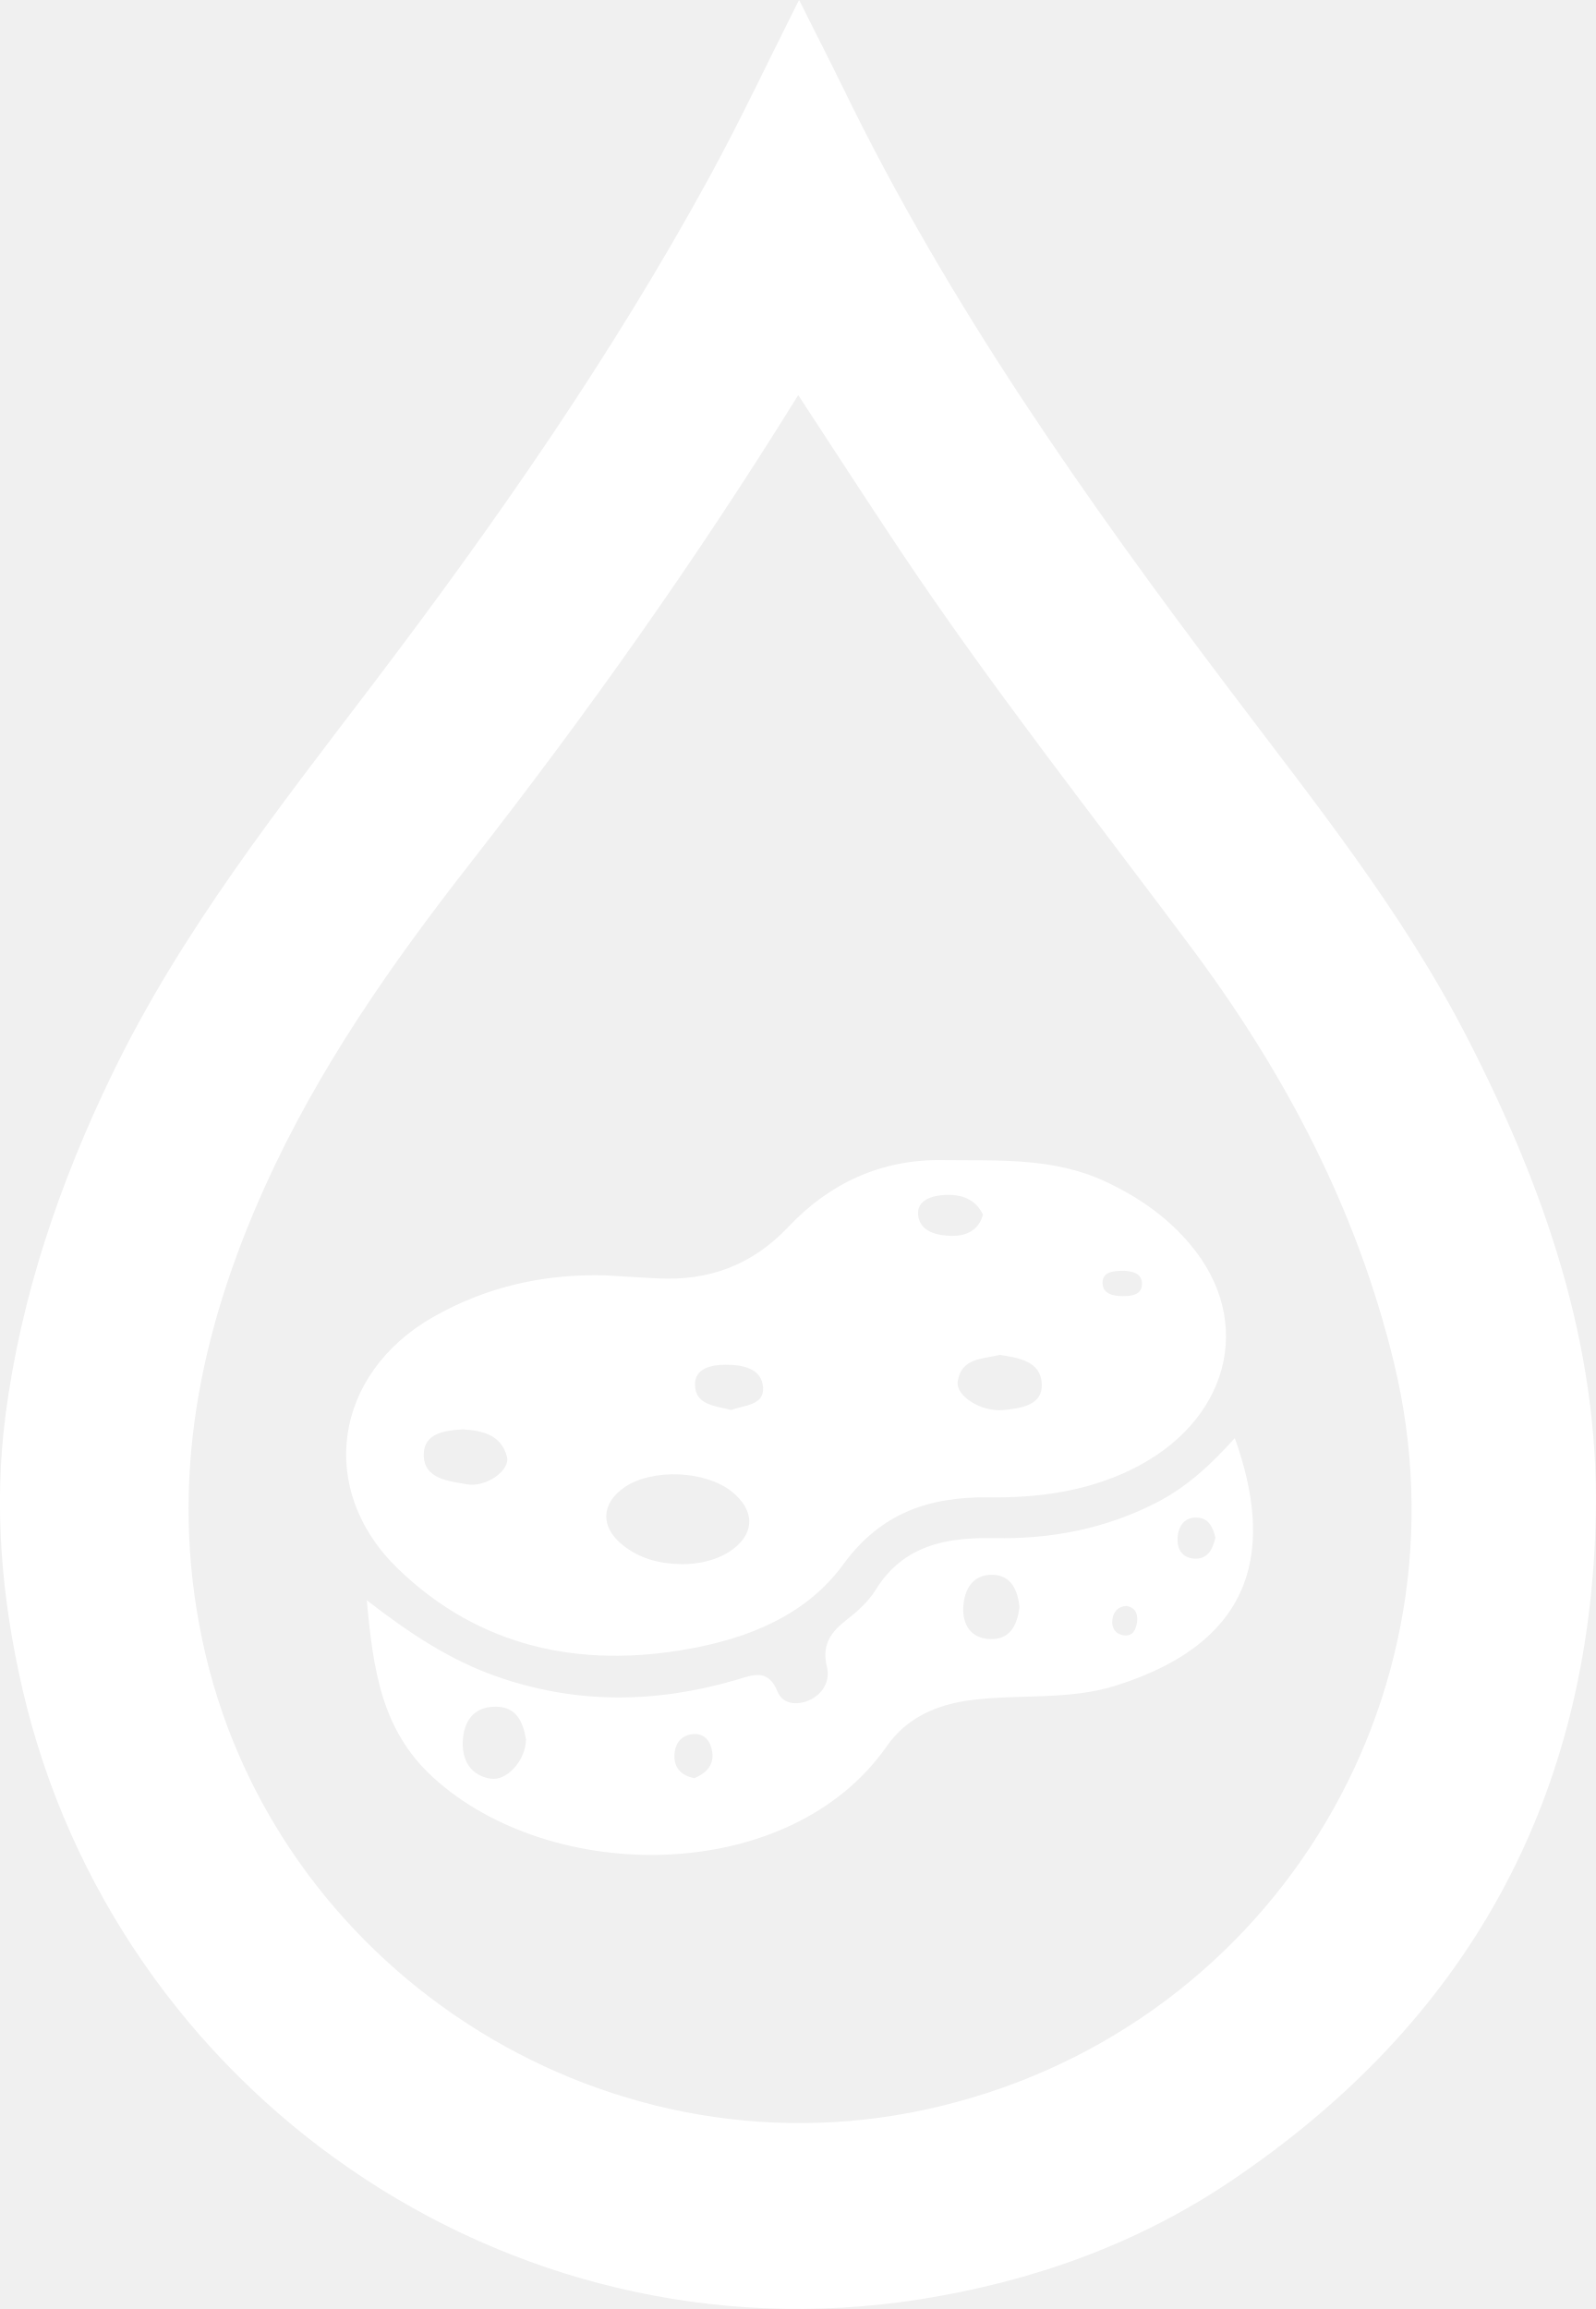
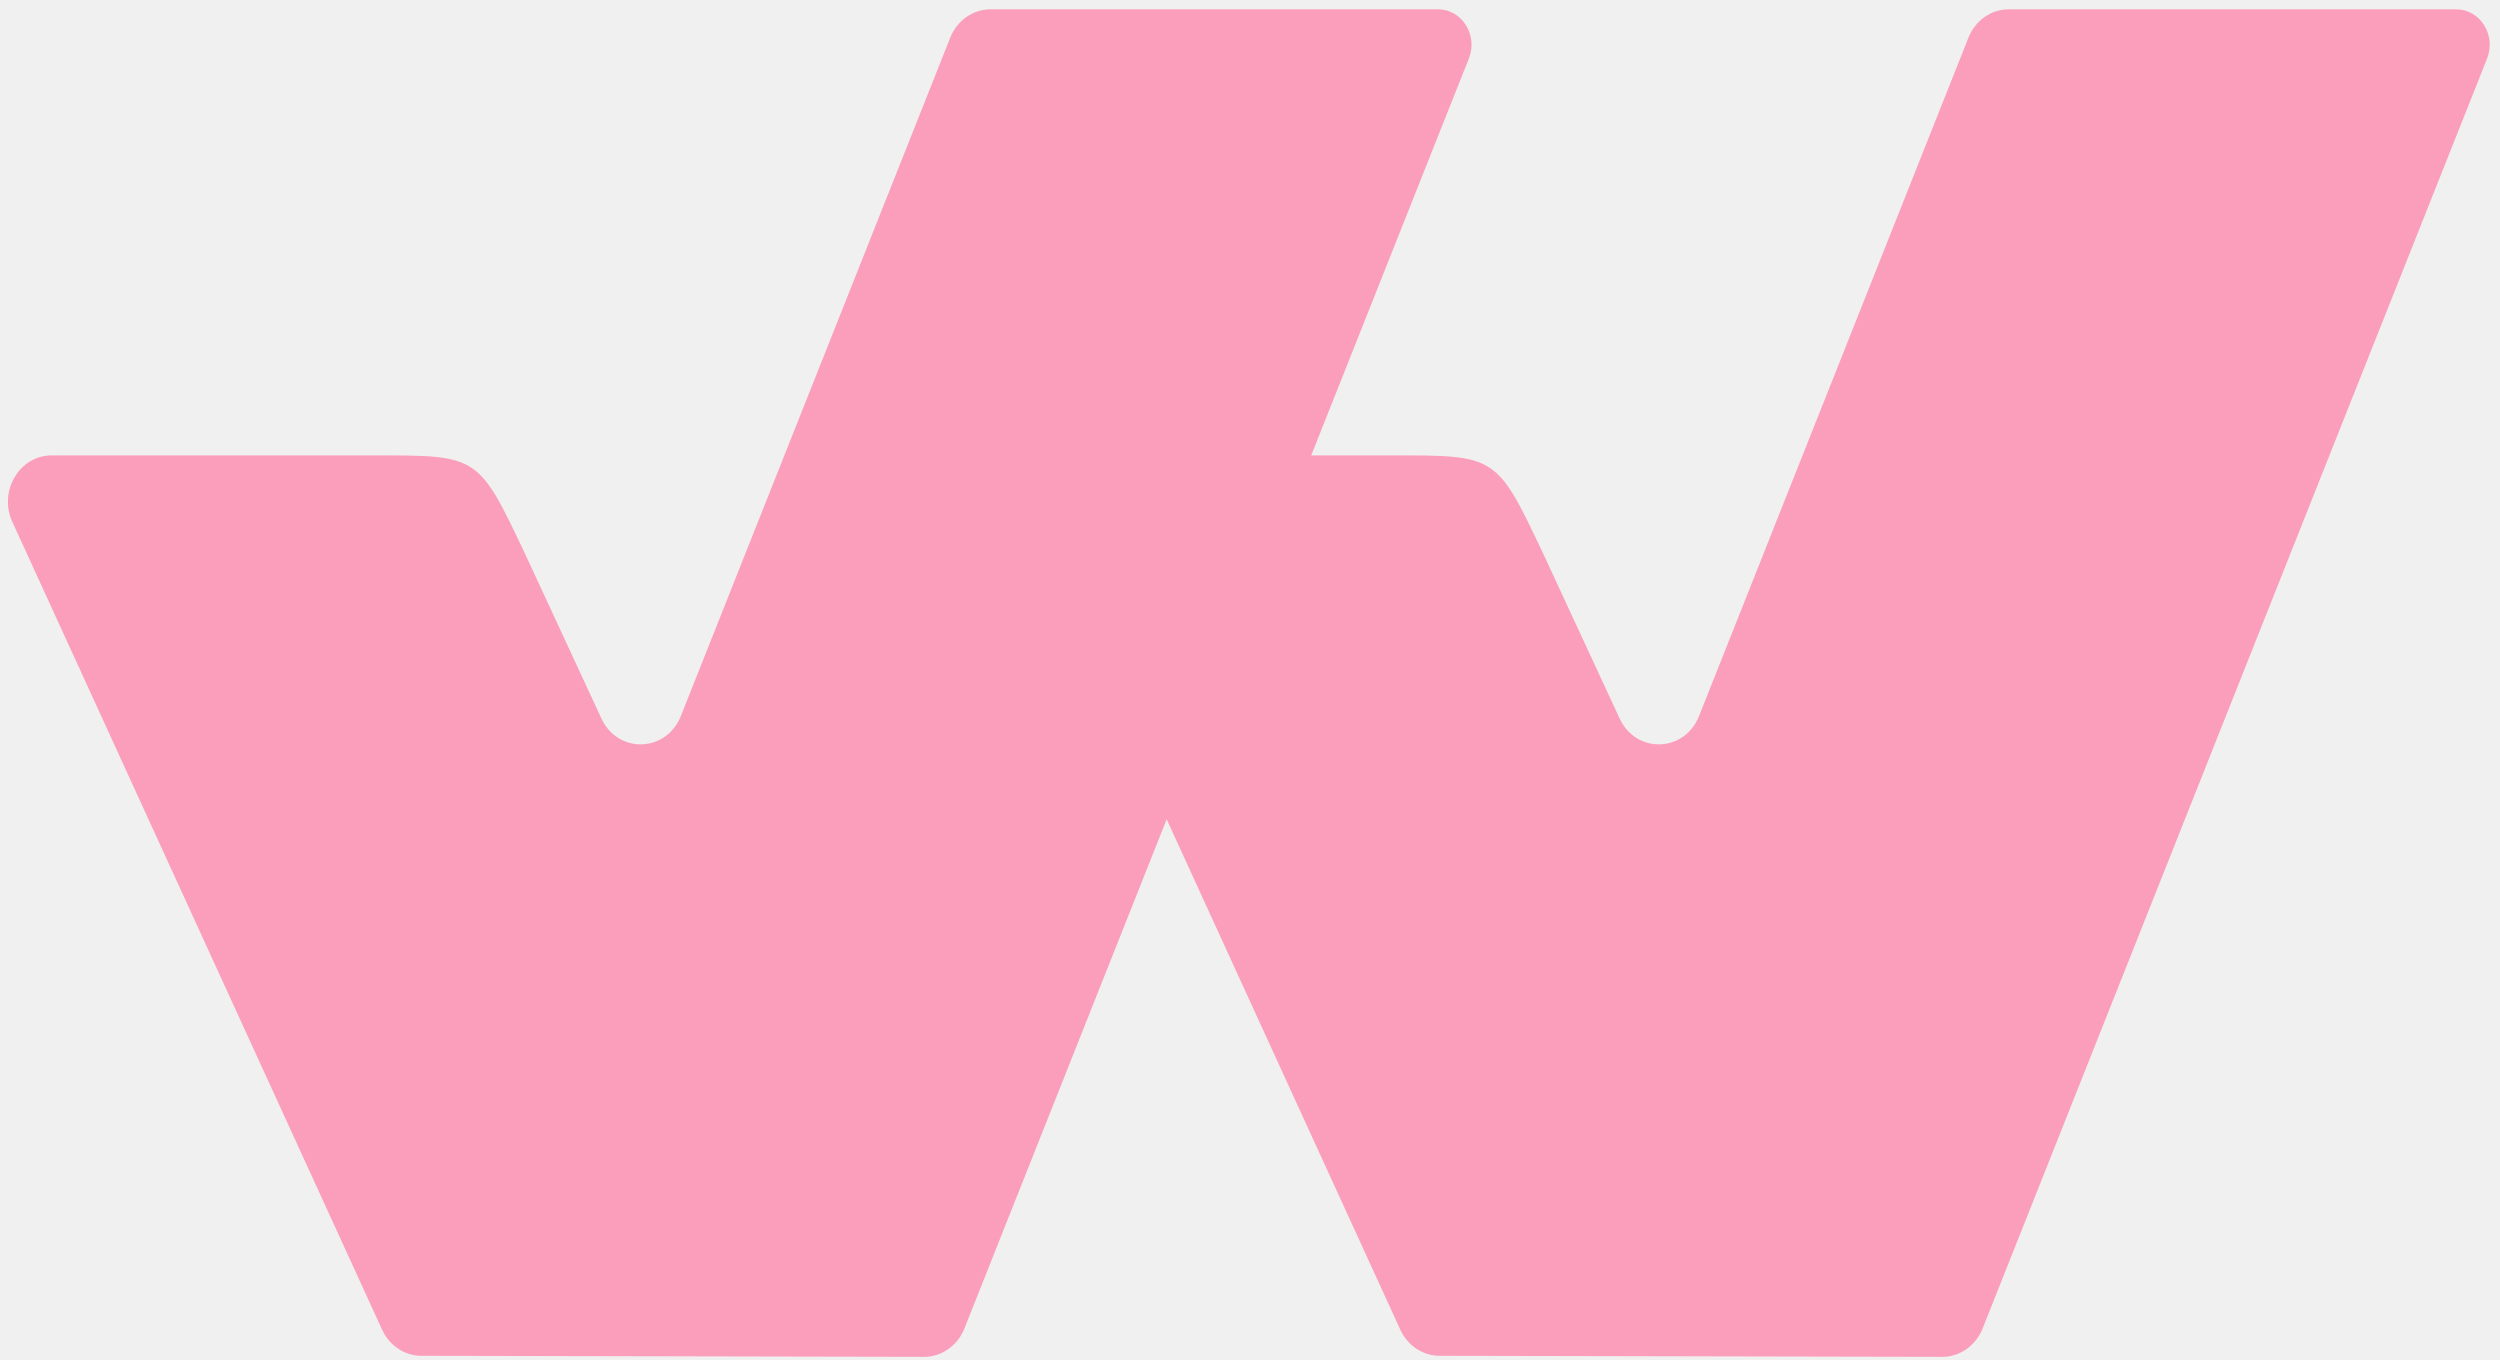
- <svg xmlns="http://www.w3.org/2000/svg" width="141" height="204" viewBox="0 0 141 204" fill="none">
-   <g id="Isolation_Mode" clip-path="url(#clip0_598_8639)">
-     <g id="g268">
-       <path id="path270" d="M70.522 34.908C61.513 49.446 51.853 63.07 41.556 76.252C34.562 85.202 28.096 94.439 23.405 104.844C17.622 117.663 14.902 130.823 17.876 144.921C23.944 173.711 52.911 192.614 81.745 186.387C111.802 179.895 130.394 150.223 123.146 120.363C119.875 106.872 113.553 94.869 105.337 83.836C96.647 72.174 87.627 60.755 79.542 48.653C76.569 44.188 73.65 39.691 70.522 34.908ZM70.599 0C71.998 2.8 73.298 5.335 74.553 7.903C83.805 26.928 95.931 44.111 108.619 60.92C116.12 70.862 123.928 80.562 129.645 91.716C136.429 104.943 141.286 118.754 140.989 133.811C140.493 159.007 129.59 178.704 108.685 192.736C100.381 198.313 91.129 201.597 81.228 203.152C44.683 208.894 10.188 184.733 1.983 149.22C0.132 141.217 -0.562 133.094 0.485 125.059C1.85 114.522 5.265 104.491 9.924 94.869C16.036 82.248 24.66 71.358 33.064 60.292C43.846 46.084 54.034 31.447 62.614 15.762C65.379 10.714 67.824 5.489 70.599 -0.011" fill="white" />
-     </g>
-     <g id="g272">
-       <path id="path274" d="M99.356 112.273C98.387 112.273 97.407 112.328 97.407 113.353C97.407 114.323 98.387 114.521 99.213 114.51C99.929 114.51 100.832 114.422 100.887 113.529C100.953 112.493 100.061 112.328 99.356 112.273ZM86.844 107.313C86.173 105.913 84.906 105.505 83.507 105.571C82.384 105.626 80.985 106.001 81.117 107.346C81.26 108.845 82.857 109.176 84.08 109.187C85.214 109.209 86.448 108.812 86.844 107.302M64.618 124.574C65.72 124.133 67.526 124.188 67.416 122.579C67.295 120.87 65.588 120.573 64.101 120.573C62.867 120.573 61.402 120.881 61.402 122.314C61.402 124.166 63.22 124.199 64.618 124.574ZM40.905 126.282C39.231 126.37 37.425 126.657 37.436 128.542C37.458 130.702 39.672 130.845 41.225 131.132C42.976 131.452 45.102 129.875 44.793 128.707C44.276 126.745 42.59 126.392 40.894 126.282M88.309 119.713C86.778 120.077 84.906 119.977 84.609 122.072C84.432 123.35 86.734 124.783 88.684 124.574C90.171 124.419 92.12 124.177 92.043 122.281C91.966 120.253 89.972 119.955 88.309 119.702M60.147 138.197C61.733 138.208 63.209 137.845 64.299 137.183C66.711 135.706 66.832 133.491 64.596 131.738C62.272 129.931 57.691 129.743 55.245 131.352C53.109 132.774 52.988 134.869 54.992 136.489C56.479 137.69 58.241 138.164 60.147 138.186M53.505 112.681C55.025 112.769 56.545 112.868 58.065 112.945C62.636 113.177 66.425 111.81 69.696 108.349C73.275 104.568 77.824 102.419 83.21 102.496C88.089 102.562 93.001 102.221 97.638 104.381C100.535 105.726 103.079 107.489 105.127 109.914C110.965 116.803 108.553 125.731 99.808 129.909C95.865 131.793 91.635 132.344 87.395 132.289C82.053 132.223 77.802 133.689 74.498 138.219C71.216 142.716 66.138 144.722 60.852 145.681C51.258 147.412 42.381 145.549 35.211 138.649C27.92 131.639 29.462 121.388 38.262 116.362C42.987 113.673 48.087 112.526 53.516 112.681" fill="white" />
-     </g>
-     <g id="g276">
-       <path id="path278" d="M99.544 141.879C98.773 141.934 98.365 142.386 98.277 143.091C98.178 143.819 98.542 144.37 99.269 144.48C100.095 144.601 100.37 143.951 100.458 143.301C100.546 142.617 100.326 142.033 99.544 141.89M107.375 135.838C107.176 135.034 106.857 134.163 105.833 134.086C104.665 133.987 104.104 134.813 104.038 135.861C103.971 136.819 104.412 137.624 105.48 137.701C106.659 137.789 107.121 136.963 107.386 135.838M61.326 157.111C62.372 156.671 63.099 155.976 62.923 154.775C62.791 153.849 62.24 153.099 61.193 153.21C60.081 153.331 59.574 154.168 59.585 155.194C59.585 156.274 60.279 156.88 61.326 157.1M90.072 141.978C89.907 140.479 89.334 139.167 87.693 139.134C85.931 139.09 85.171 140.446 85.105 142.022C85.038 143.543 85.776 144.744 87.451 144.811C89.29 144.877 89.863 143.543 90.072 141.989M46.479 153.717C46.226 152.273 45.741 150.796 43.803 150.785C41.831 150.774 40.961 152.085 40.884 153.86C40.818 155.524 41.567 156.858 43.34 157.144C44.783 157.376 46.435 155.535 46.468 153.717M32.392 141.372C36.313 144.414 39.87 146.717 43.913 148.128C50.895 150.575 57.933 150.487 64.982 148.437C66.403 148.029 67.835 147.313 68.694 149.451C69.145 150.575 70.401 150.674 71.425 150.245C72.659 149.738 73.364 148.525 73.066 147.313C72.56 145.296 73.419 144.171 74.862 143.058C75.809 142.331 76.745 141.46 77.362 140.468C79.818 136.489 83.64 135.816 87.825 135.894C92.88 135.993 97.704 135.067 102.242 132.719C104.93 131.33 107.066 129.313 109.093 127.054C112.496 136.577 111.186 144.932 98.63 148.911C94.422 150.245 90.017 149.649 85.732 150.211C82.715 150.608 80.082 151.788 78.353 154.268C69.773 166.591 48.671 166.591 38.23 157.001C33.714 152.857 32.965 147.544 32.403 141.35" fill="white" />
-     </g>
-   </g>
-   <defs>
-     <clipPath id="clip0_598_8639">
-       <rect width="141" height="204" fill="white" />
-     </clipPath>
-   </defs>
+ <svg xmlns="http://www.w3.org/2000/svg" width="114" height="62" viewBox="0 0 114 62" fill="none">
+   <path fill-rule="evenodd" clip-rule="evenodd" d="M65.578 0.426C66.667 0.426 67.404 1.605 66.981 2.668L66.782 3.167L59.792 20.766H63.563C65.892 20.766 67.064 20.766 67.915 21.32C68.775 21.879 69.308 23.005 70.38 25.267L73.854 32.761C74.606 34.388 76.816 34.32 77.478 32.648L89.761 1.717C90.072 0.932 90.796 0.426 91.596 0.426H111.285H112.006H112.009C113.098 0.426 113.834 1.605 113.411 2.668L113.213 3.167L90.408 60.578C90.097 61.362 89.371 61.872 88.567 61.872L65.644 61.824C64.882 61.824 64.187 61.362 63.854 60.635L53.2 37.359L43.978 60.578C43.667 61.362 42.94 61.872 42.137 61.872L19.213 61.824C18.451 61.824 17.756 61.362 17.424 60.635L0.565 23.803C-0.079 22.4 0.885 20.766 2.355 20.766H17.132C19.462 20.766 20.633 20.766 21.484 21.32C22.344 21.879 22.877 23.005 23.949 25.267L27.424 32.761C28.176 34.388 30.385 34.32 31.048 32.648L43.331 1.717C43.641 0.932 44.365 0.426 45.166 0.426H64.855H65.575H65.578Z" fill="#FB9EBB" />
</svg>
